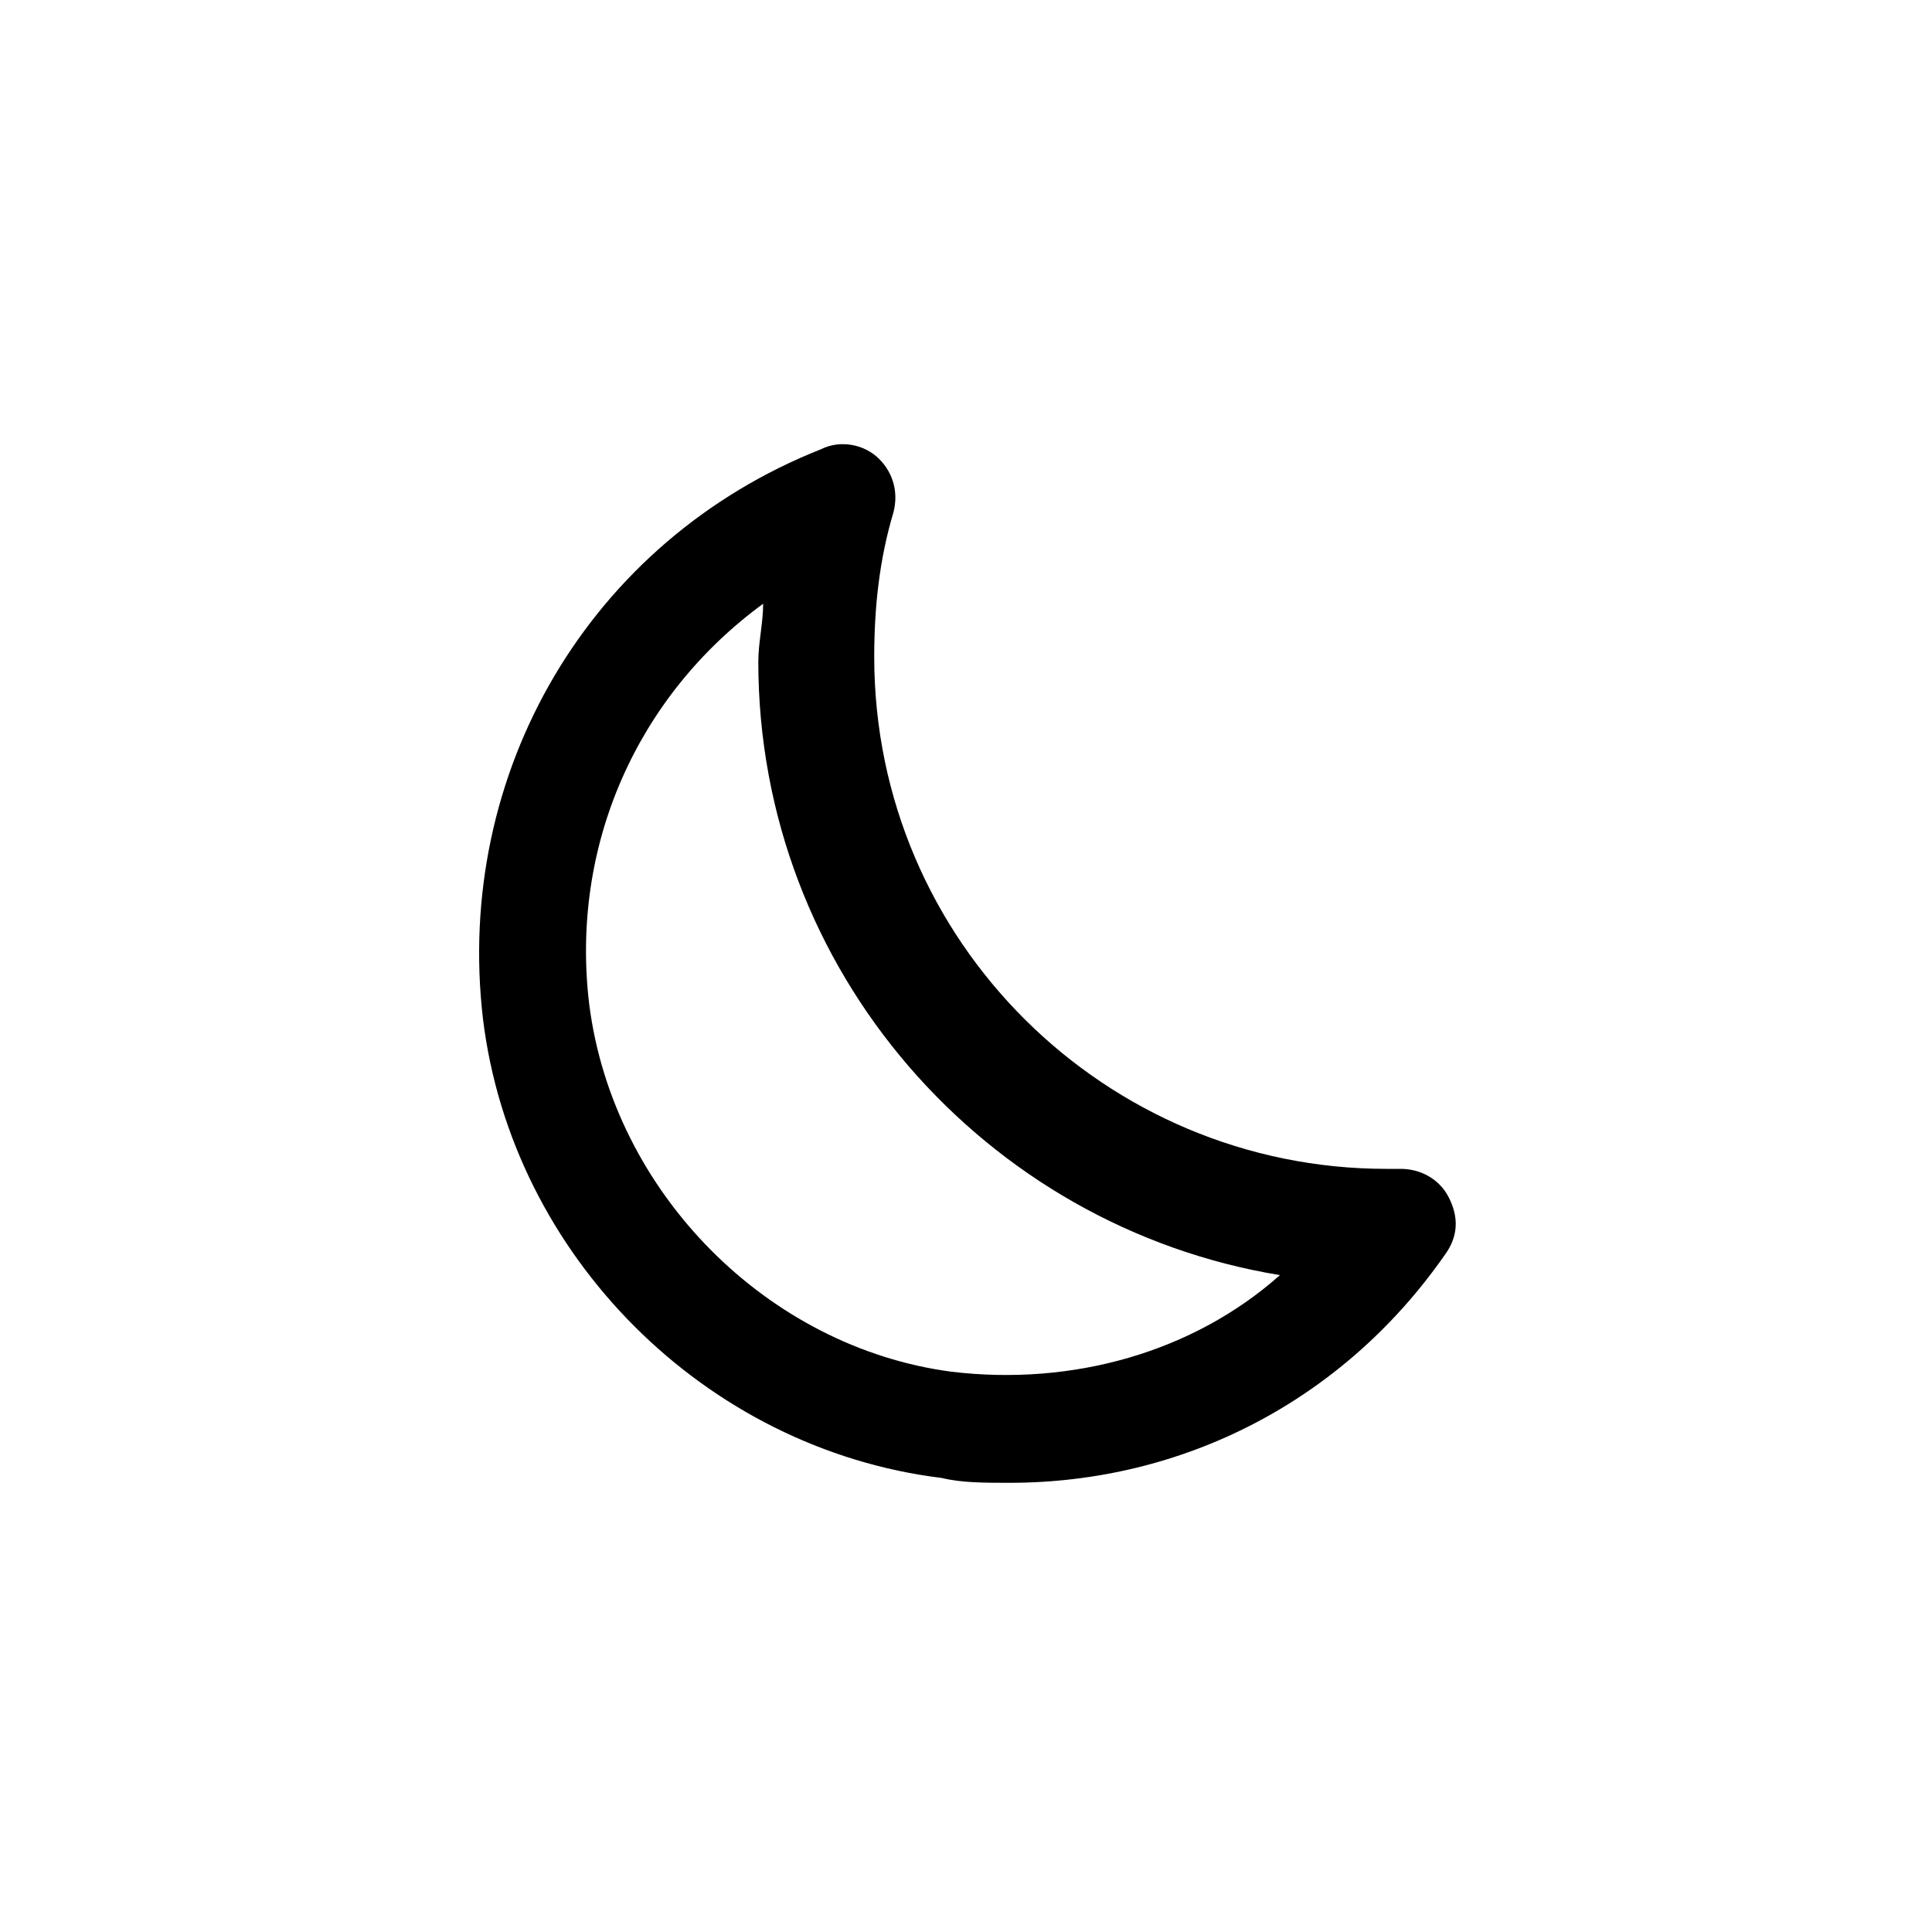
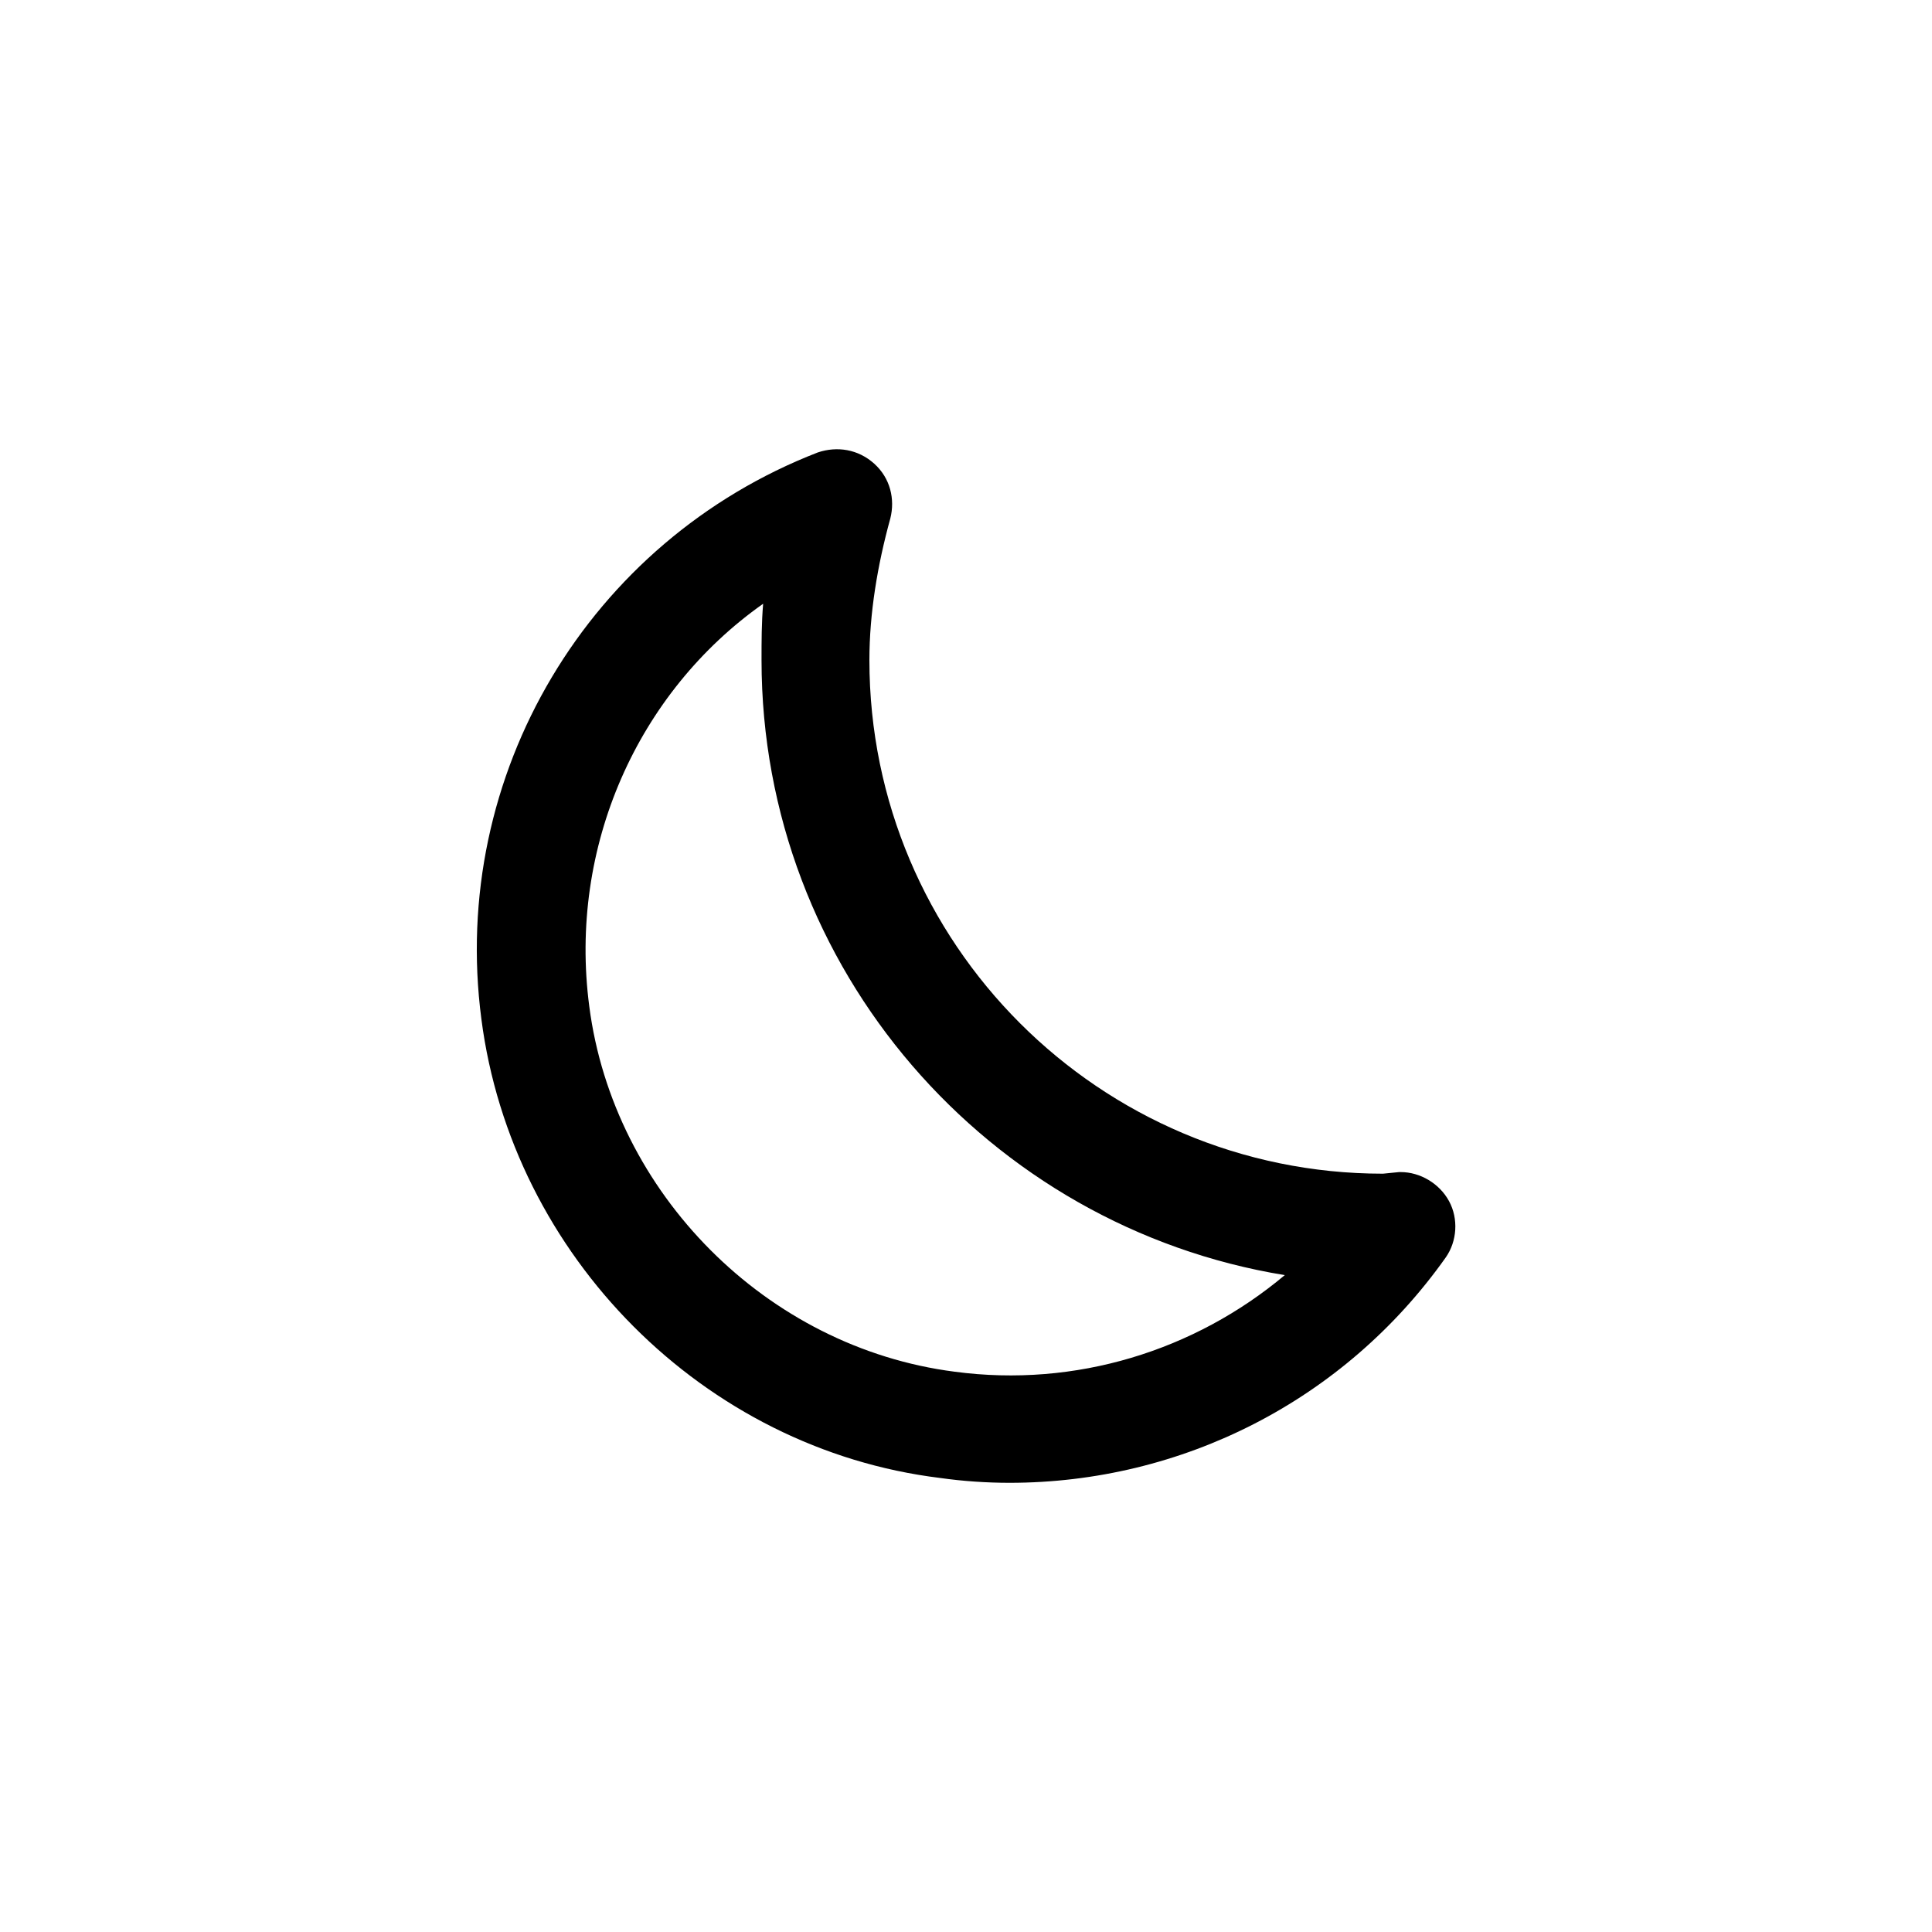
- <svg xmlns="http://www.w3.org/2000/svg" version="1.1" x="0px" y="0px" viewBox="0 0 40 40" style="enable-background:new 0 0 40 40;" xml:space="preserve">
-   <g id="Layer_1">
- </g>
-   <g id="weather-clear-night">
-     <path d="M20.9,30.7c-0.5,0-1,0-1.4-0.1C14.6,30,10.6,26,10,21.1c-0.6-5.1,2.2-9.9,7-11.8c0.4-0.2,0.9-0.1,1.2,0.2   c0.3,0.3,0.4,0.7,0.3,1.1c-0.3,1-0.4,2-0.4,3c0,5.9,4.8,10.6,10.6,10.6l0.3,0c0,0,0,0,0,0c0.4,0,0.8,0.2,1,0.6   c0.2,0.4,0.2,0.8-0.1,1.2C27.8,29,24.5,30.7,20.9,30.7z M15.8,12.5c-2.6,1.9-4,5-3.6,8.3c0.5,3.9,3.7,7.1,7.5,7.6   c2.5,0.3,5-0.4,6.8-2c-6.1-1-10.8-6.3-10.8-12.7C15.7,13.3,15.8,12.9,15.8,12.5z" />
-   </g>
+ <svg xmlns="http://www.w3.org/2000/svg" version="1.1" id="weather-clear-night" x="0px" y="0px" viewBox="0 0 120 120" style="enable-background:new 0 0 120 120;" xml:space="preserve">
+   <style type="text/css">
+ 	.st0{fill:none;}
+ </style>
+   <rect id="BG" class="st0" width="120" height="120" />
+   <path d="M62.7,92.1c-1.4,0-2.9-0.1-4.3-0.3C43.7,90,31.8,78,29.9,63.3c-2-15.2,6.7-29.7,20.9-35.2c1.2-0.4,2.5-0.2,3.5,0.7  c1,0.9,1.3,2.2,1,3.4C54.5,35.1,54,38.1,54,41c0,17.6,14.3,31.9,31.9,31.9l1-0.1c0,0,0.1,0,0.1,0c1.2,0,2.4,0.7,3,1.8  c0.6,1.1,0.5,2.5-0.2,3.5C83.5,87,73.4,92.1,62.7,92.1L62.7,92.1z M47.4,37.5c-7.8,5.5-12.1,15.1-10.8,25  c1.5,11.6,11,21.2,22.7,22.7c7.5,1,14.9-1.3,20.5-6C61.4,76.2,47.3,60.2,47.3,41C47.3,39.8,47.3,38.7,47.4,37.5L47.4,37.5z" />
</svg>
